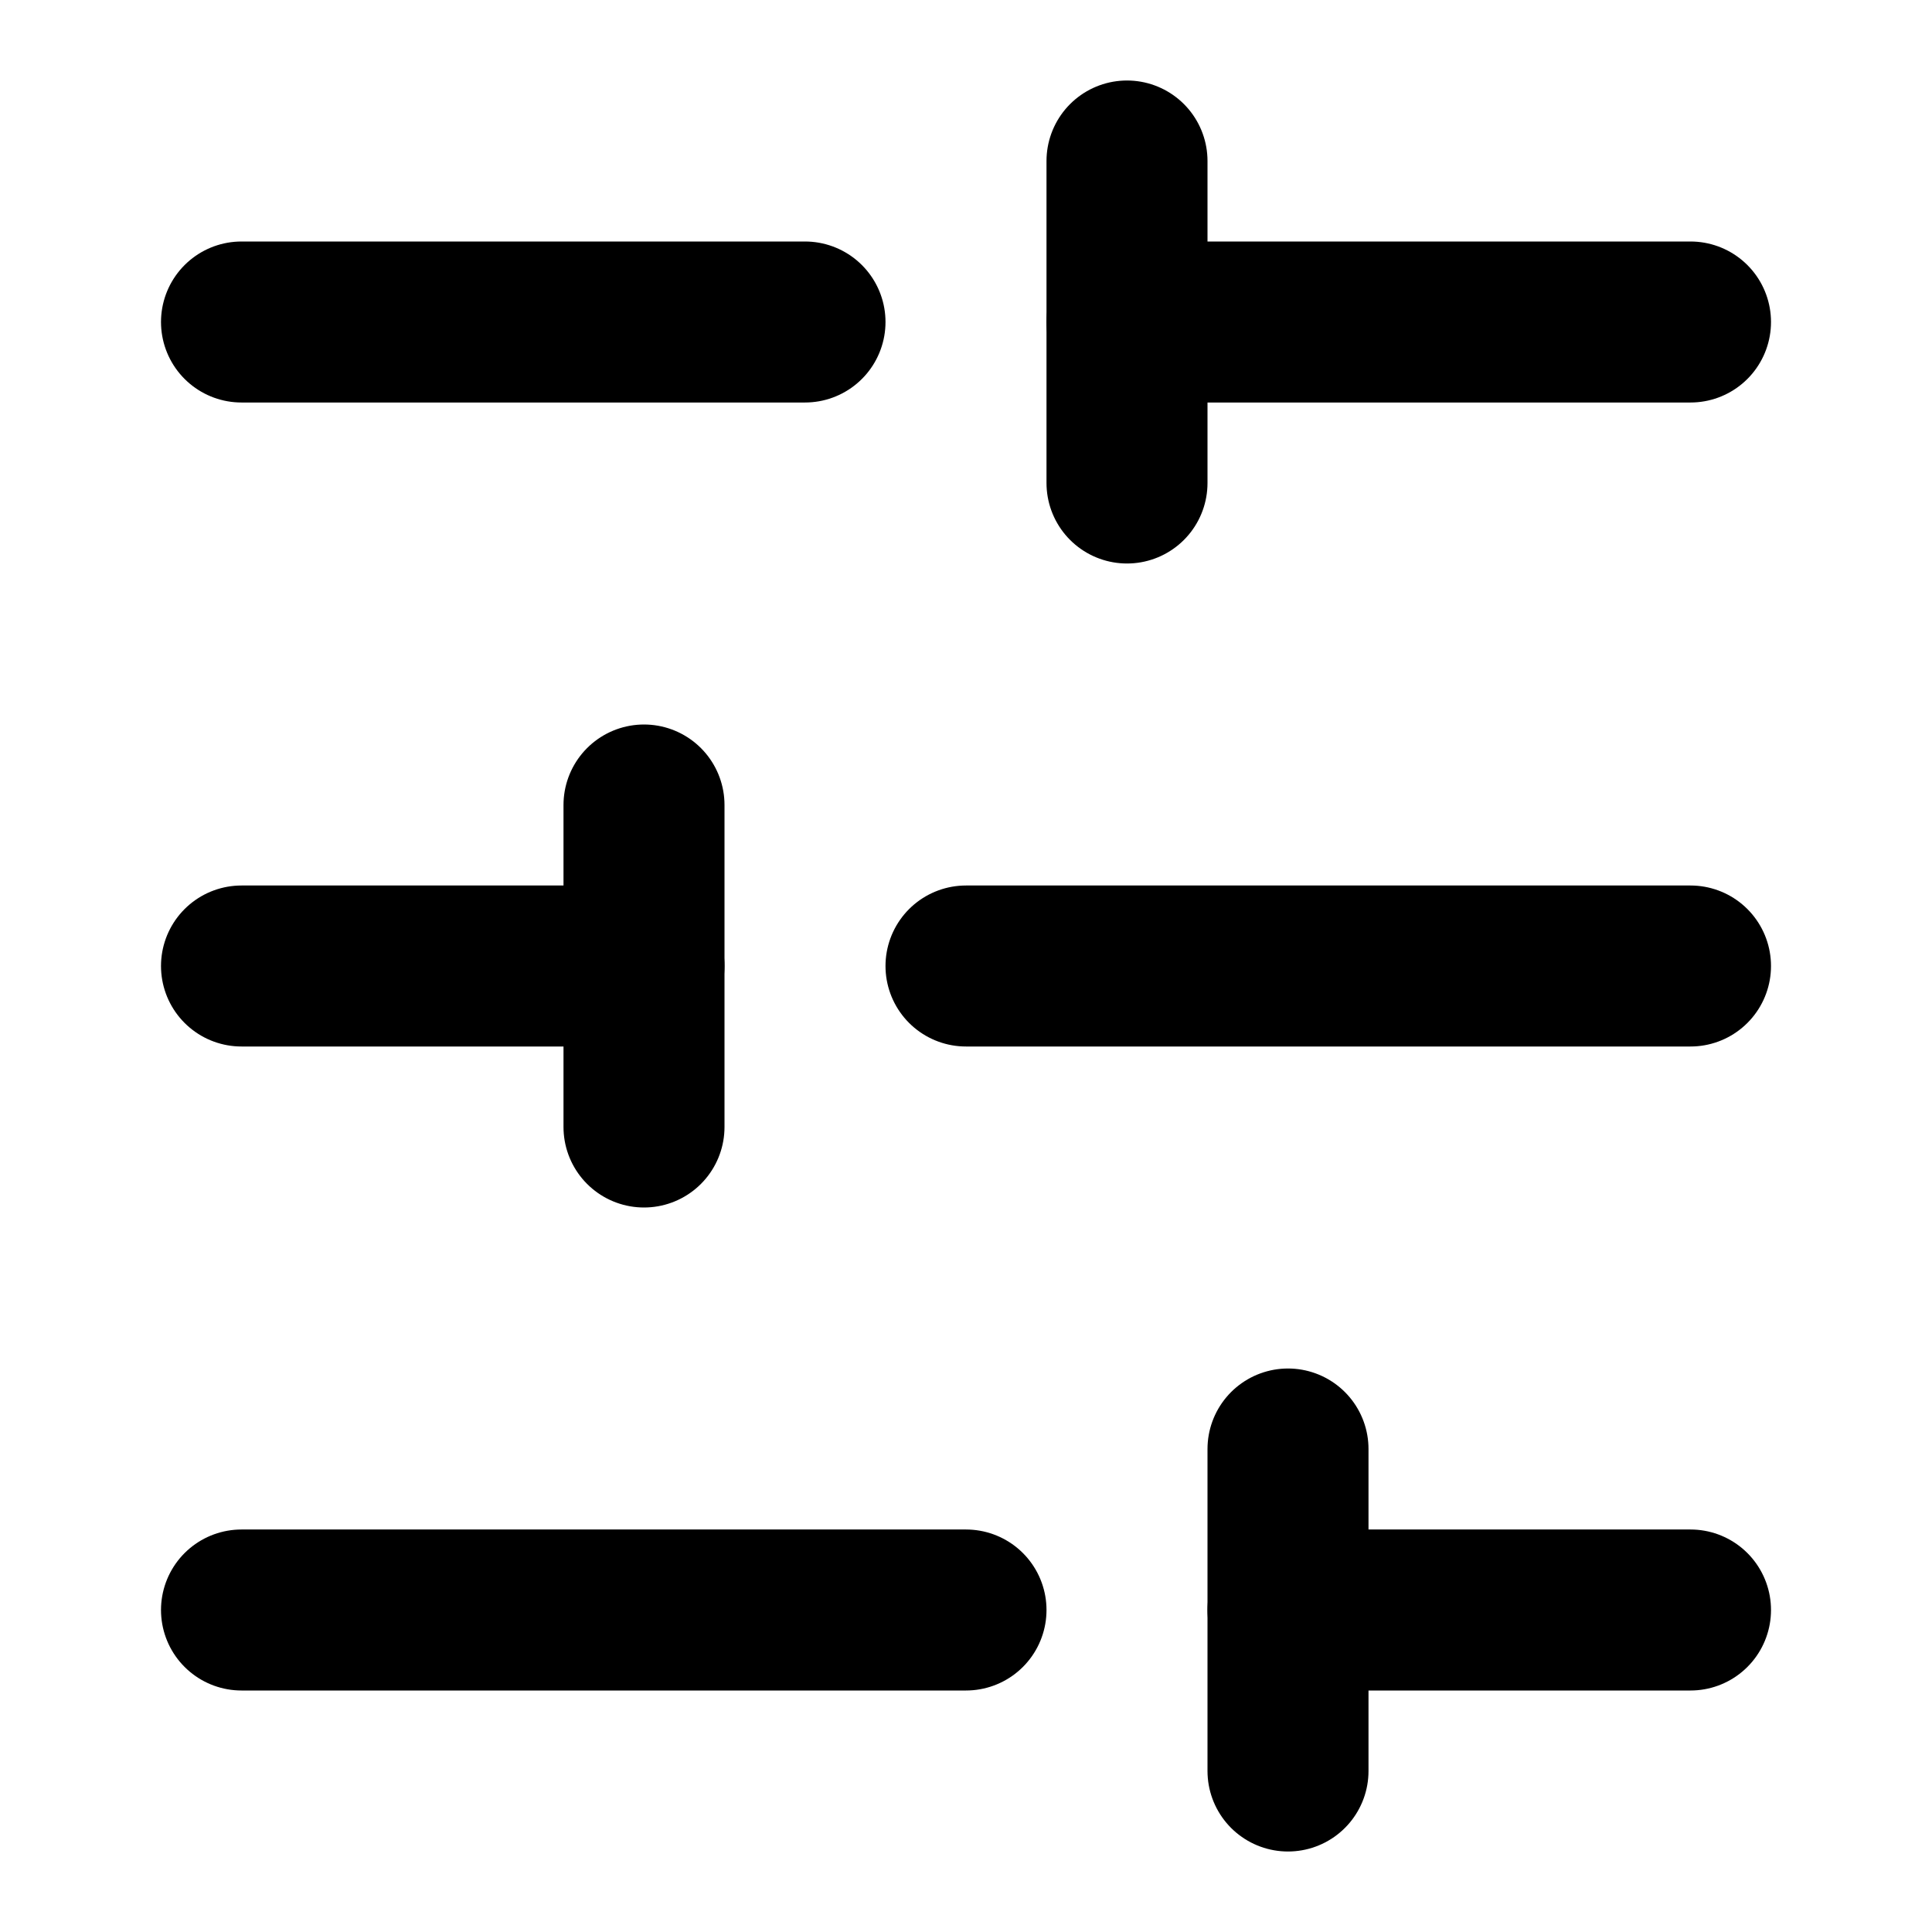
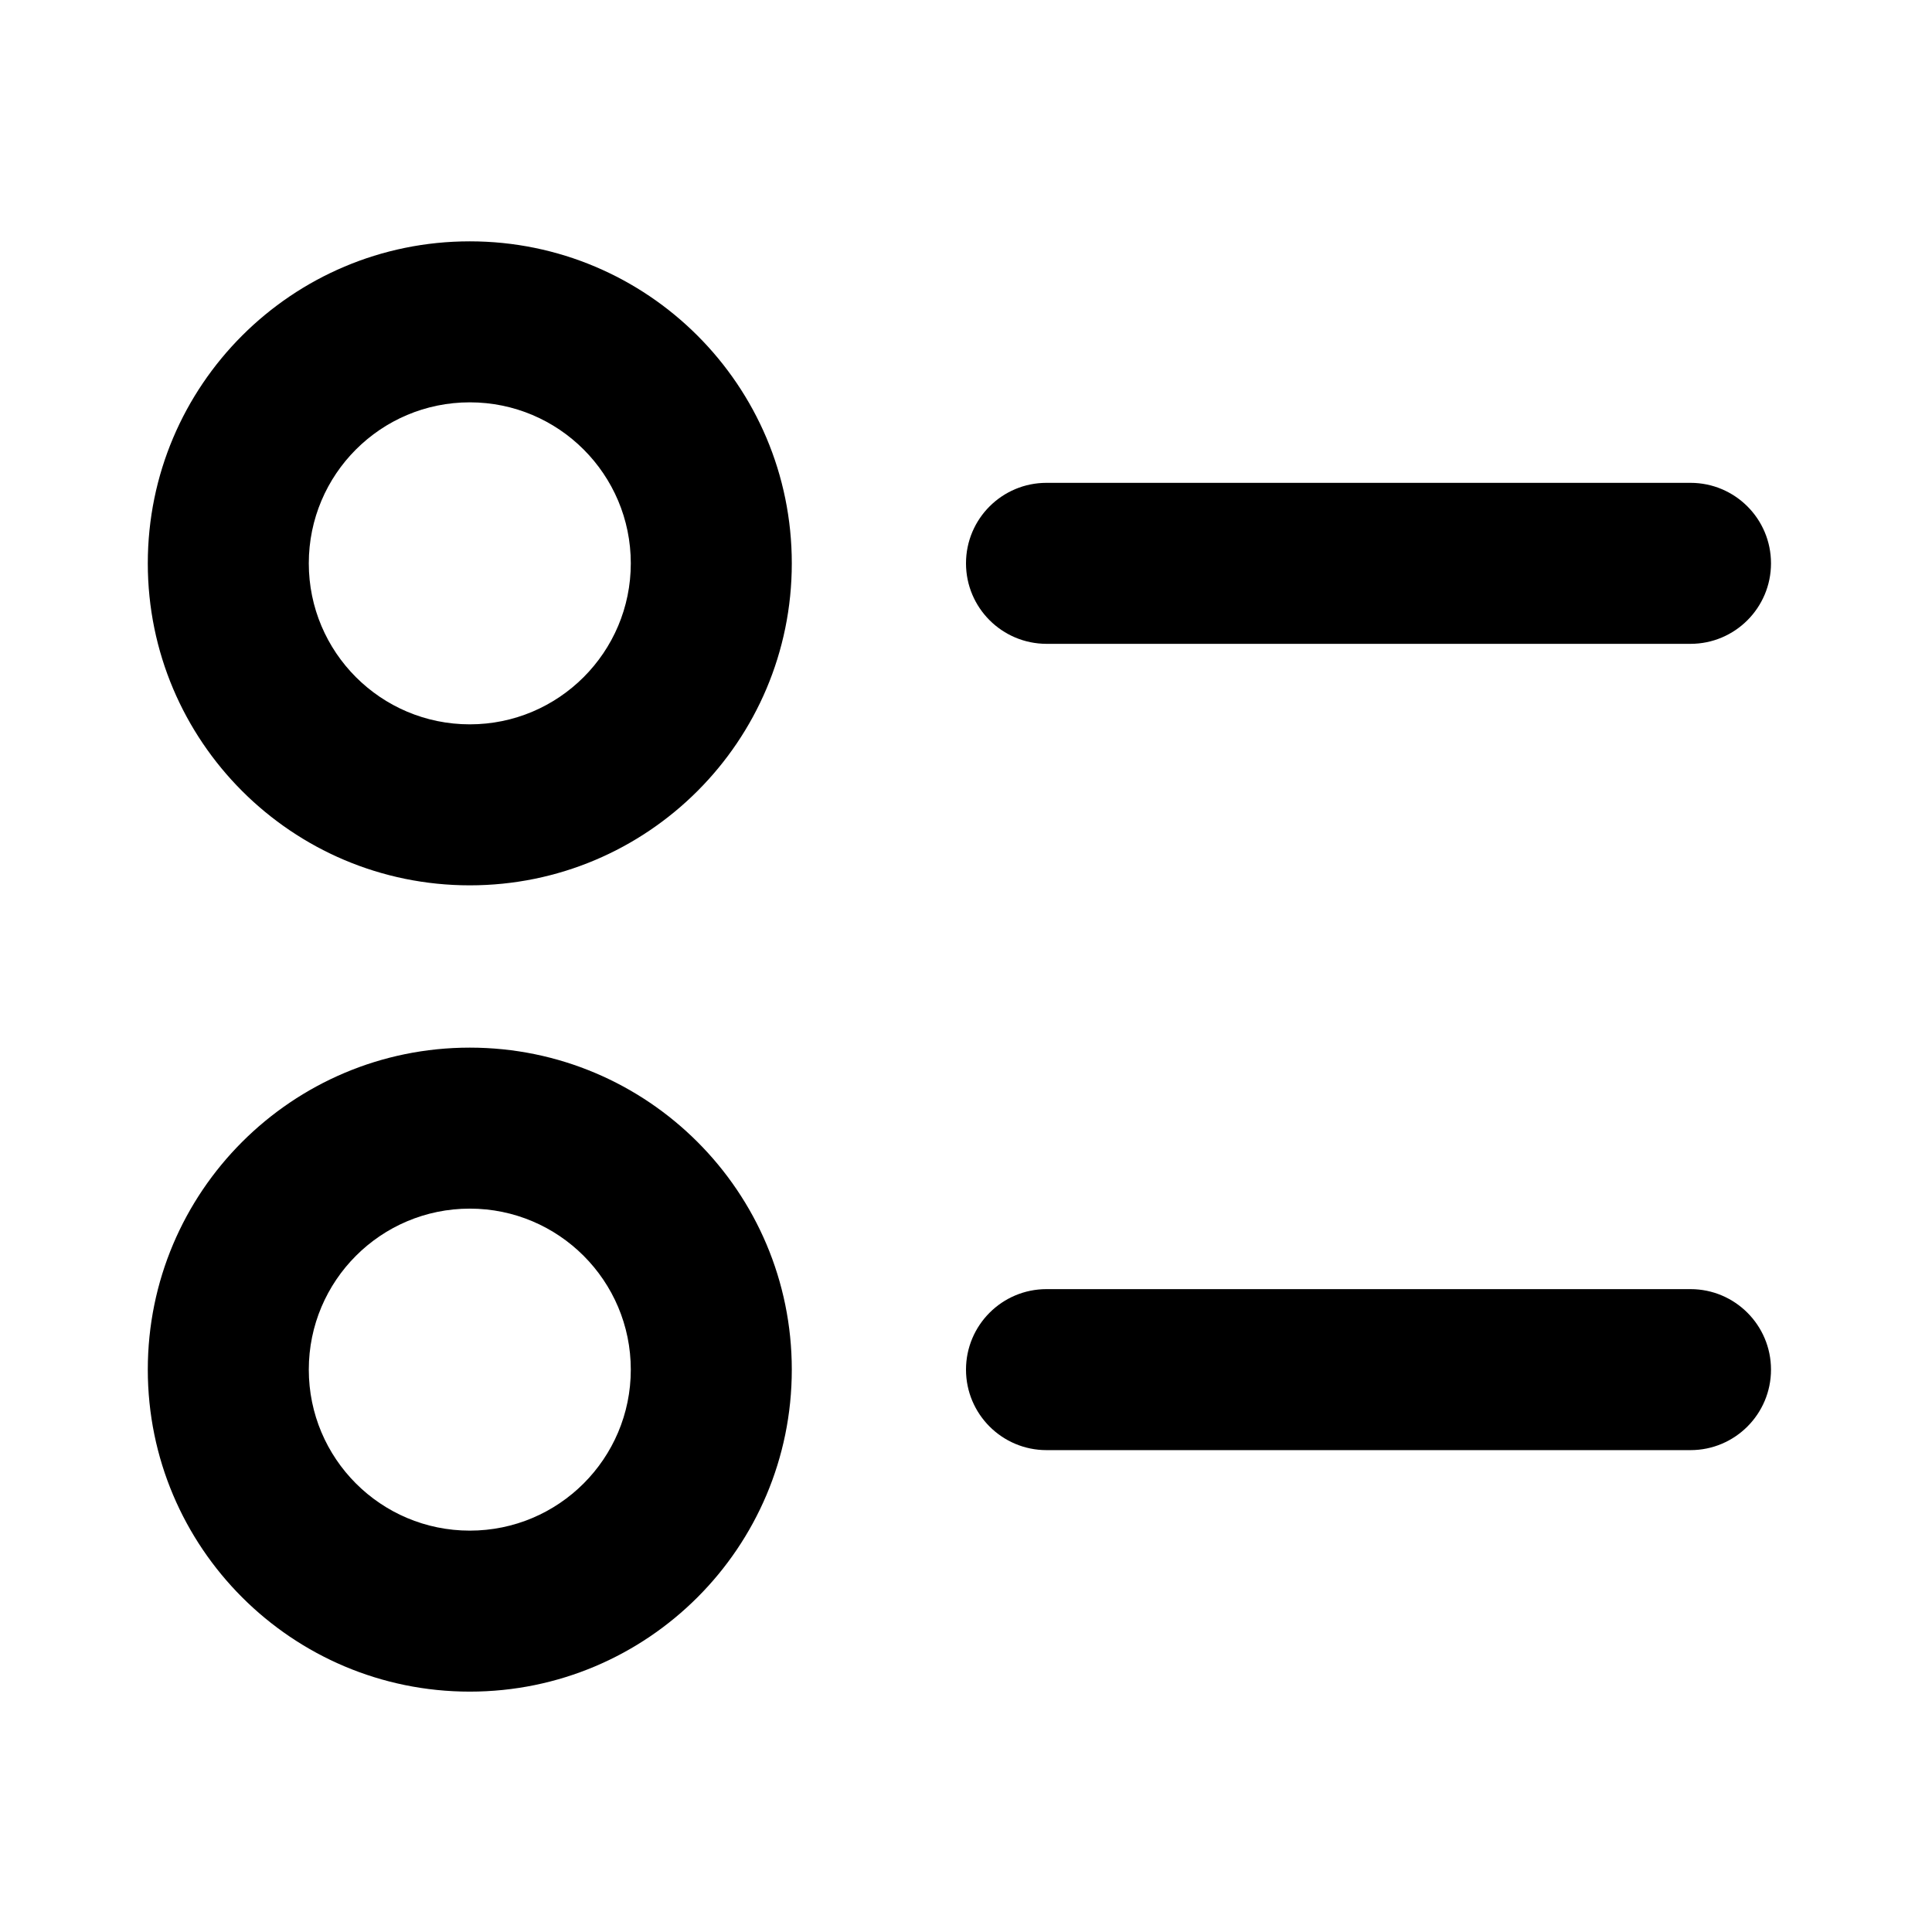
- <svg xmlns="http://www.w3.org/2000/svg" width="24" height="24" viewBox="0 0 24 24" fill="none" stroke="#000000" stroke-width="2" stroke-linecap="round" stroke-linejoin="round">
-   <line x1="21" x2="14" y1="4" y2="4" />
-   <line x1="10" x2="3" y1="4" y2="4" />
-   <line x1="21" x2="12" y1="12" y2="12" />
-   <line x1="8" x2="3" y1="12" y2="12" />
-   <line x1="21" x2="16" y1="20" y2="20" />
-   <line x1="12" x2="3" y1="20" y2="20" />
-   <line x1="14" x2="14" y1="2" y2="6" />
-   <line x1="8" x2="8" y1="10" y2="14" />
-   <line x1="16" x2="16" y1="18" y2="22" />
+ <svg xmlns="http://www.w3.org/2000/svg" width="24" height="24" viewBox="0 0 24 24" fill="#000000">
+   <path fill-rule="evenodd" clip-rule="evenodd" d="M5.836 13.014C8.045 13.014 9.836 14.805 9.836 17.014C9.836 19.223 8.045 21.014 5.836 21.014C3.627 21.014 1.836 19.223 1.836 17.014C1.836 14.805 3.627 13.014 5.836 13.014ZM5.836 15.014C4.731 15.014 3.836 15.91 3.836 17.014C3.836 18.119 4.731 19.014 5.836 19.014C6.94 19.014 7.836 18.119 7.836 17.014C7.836 15.91 6.94 15.014 5.836 15.014Z" />
+   <path d="M21 16.014C21.552 16.014 22 16.462 22 17.014C22 17.566 21.552 18.014 21 18.014H13C12.448 18.014 12 17.566 12 17.014C12 16.462 12.448 16.014 13 16.014H21Z" />
+   <path fill-rule="evenodd" clip-rule="evenodd" d="M5.836 2.998C8.045 2.998 9.836 4.788 9.836 6.998C9.836 9.207 8.045 10.998 5.836 10.998C3.627 10.998 1.836 9.207 1.836 6.998C1.836 4.788 3.627 2.998 5.836 2.998ZM5.836 4.998C4.731 4.998 3.836 5.893 3.836 6.998C3.836 8.102 4.731 8.998 5.836 8.998C6.94 8.998 7.836 8.102 7.836 6.998C7.836 5.893 6.94 4.998 5.836 4.998Z" />
+   <path d="M21 5.998C21.552 5.998 22 6.445 22 6.998C22 7.55 21.552 7.998 21 7.998H13C12.448 7.997 12 7.55 12 6.998C12 6.445 12.448 5.998 13 5.998H21Z" />
</svg>
